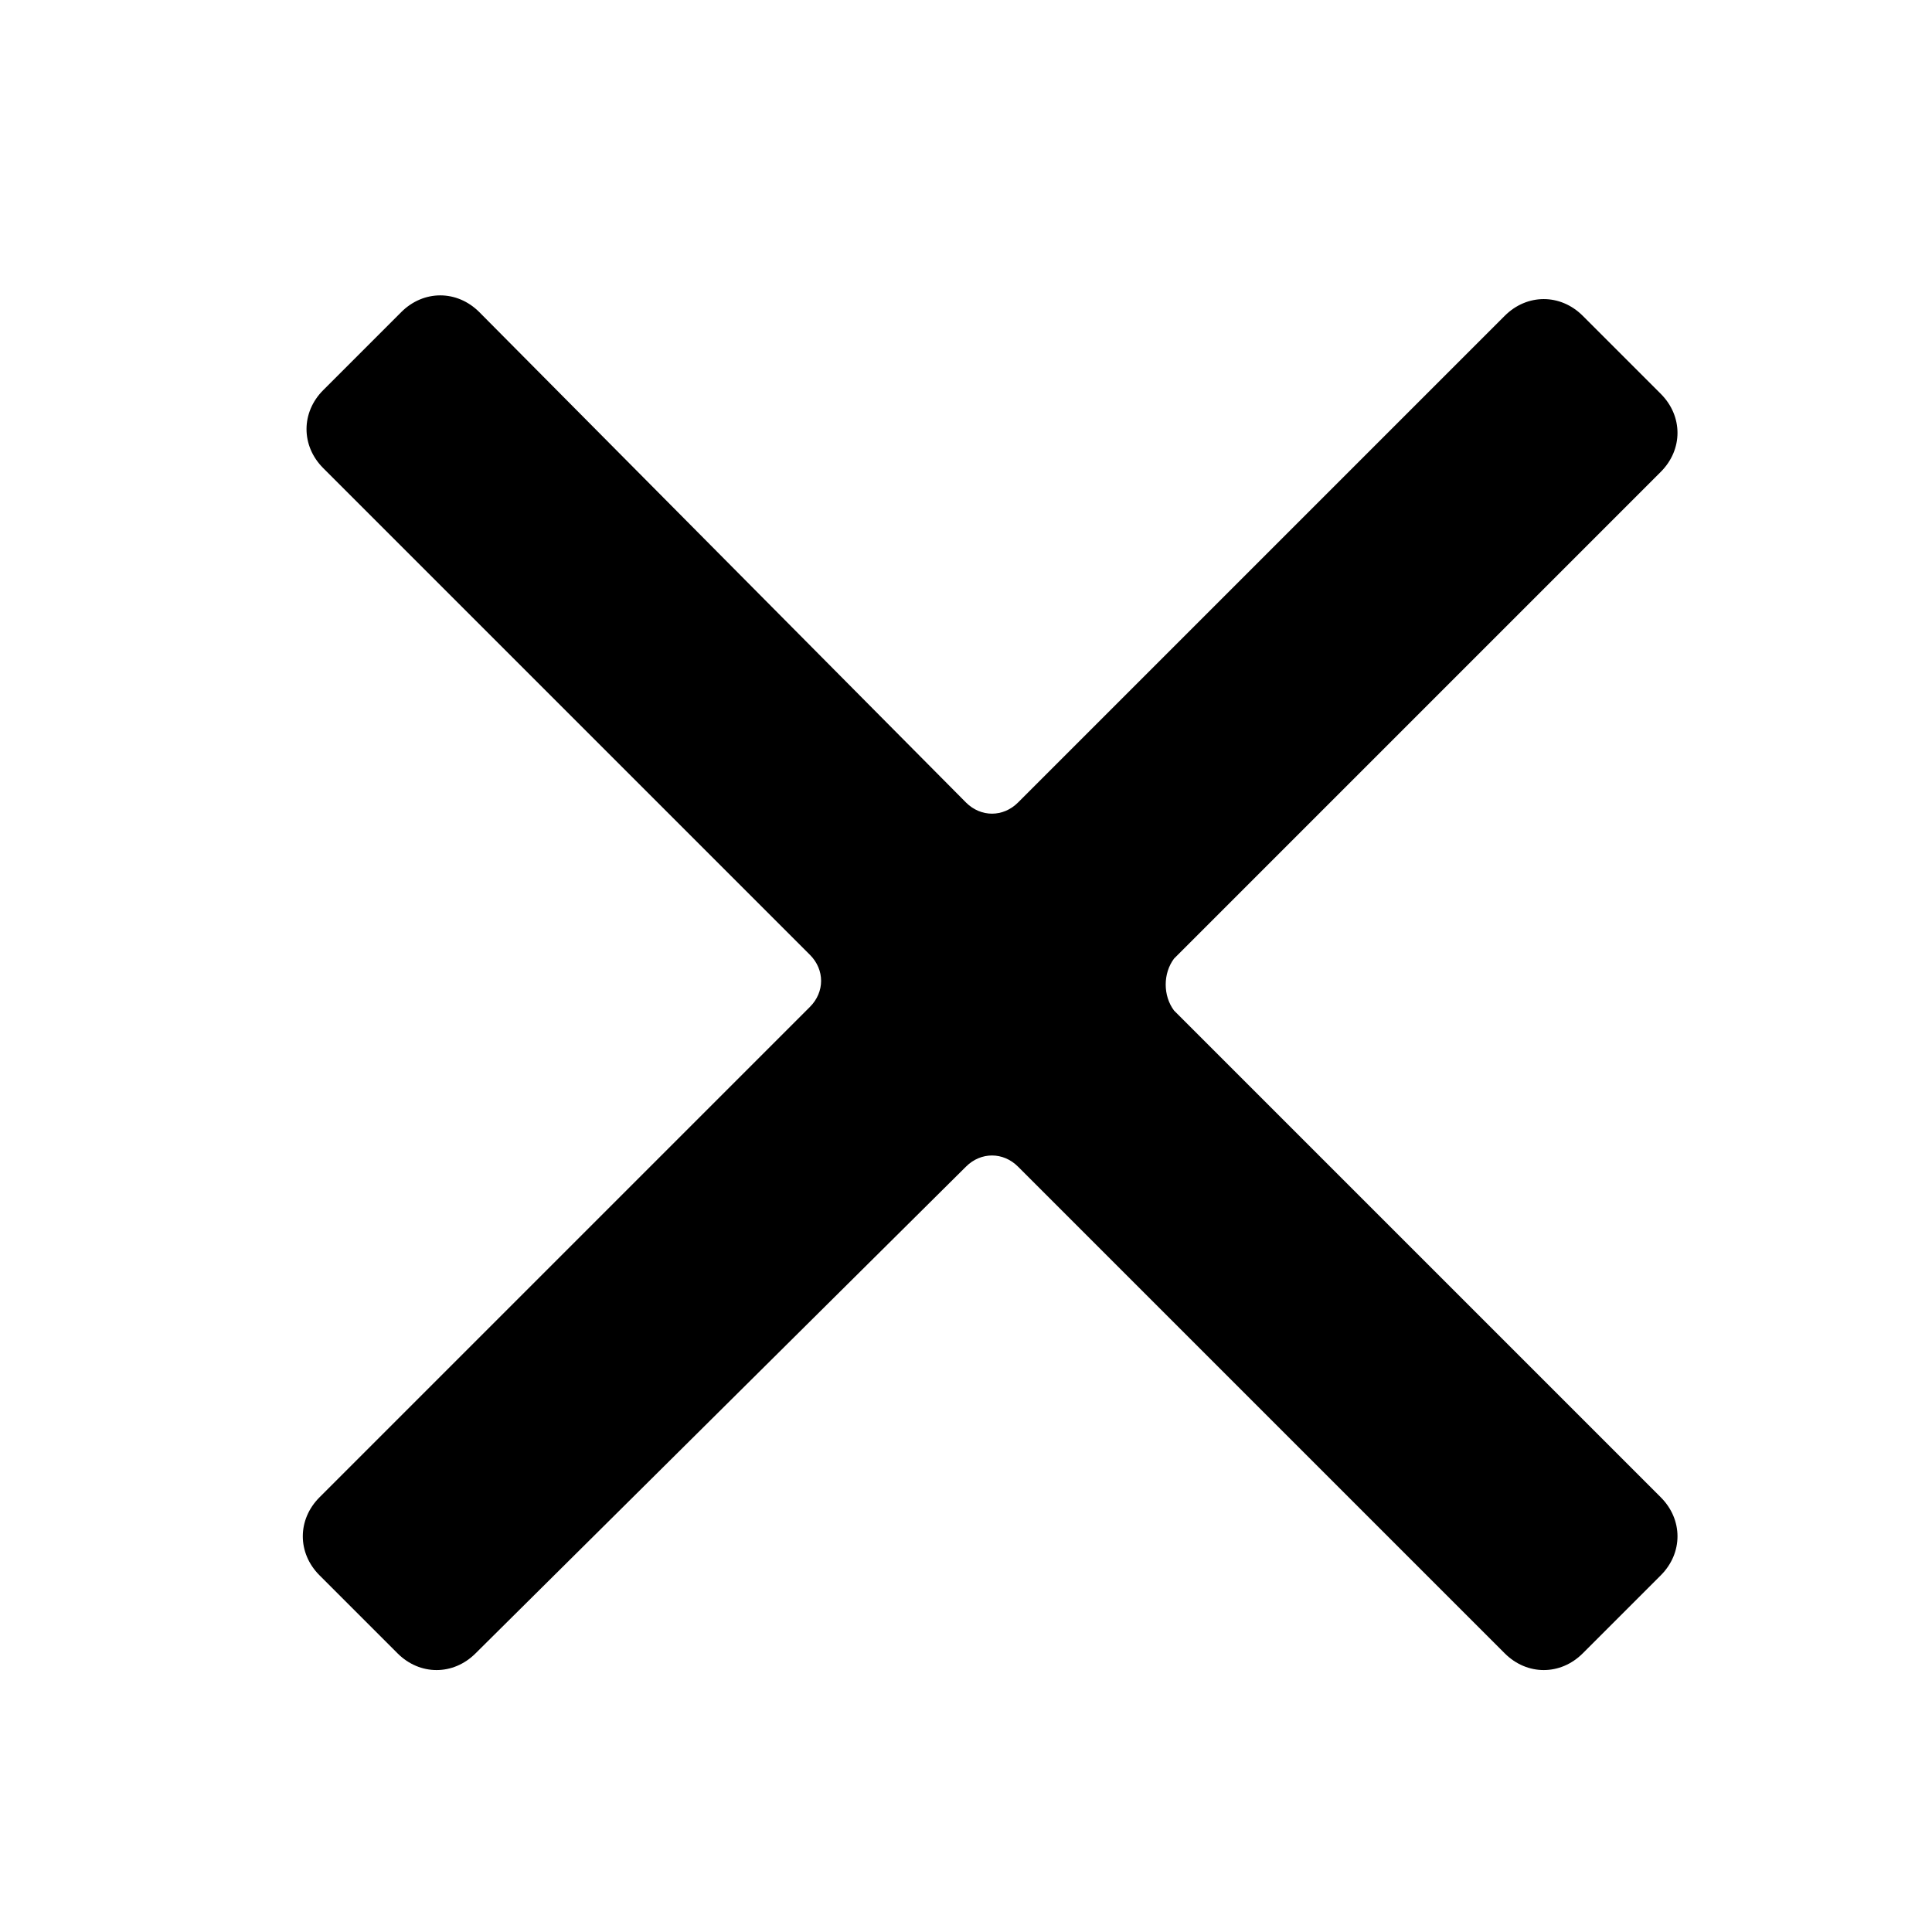
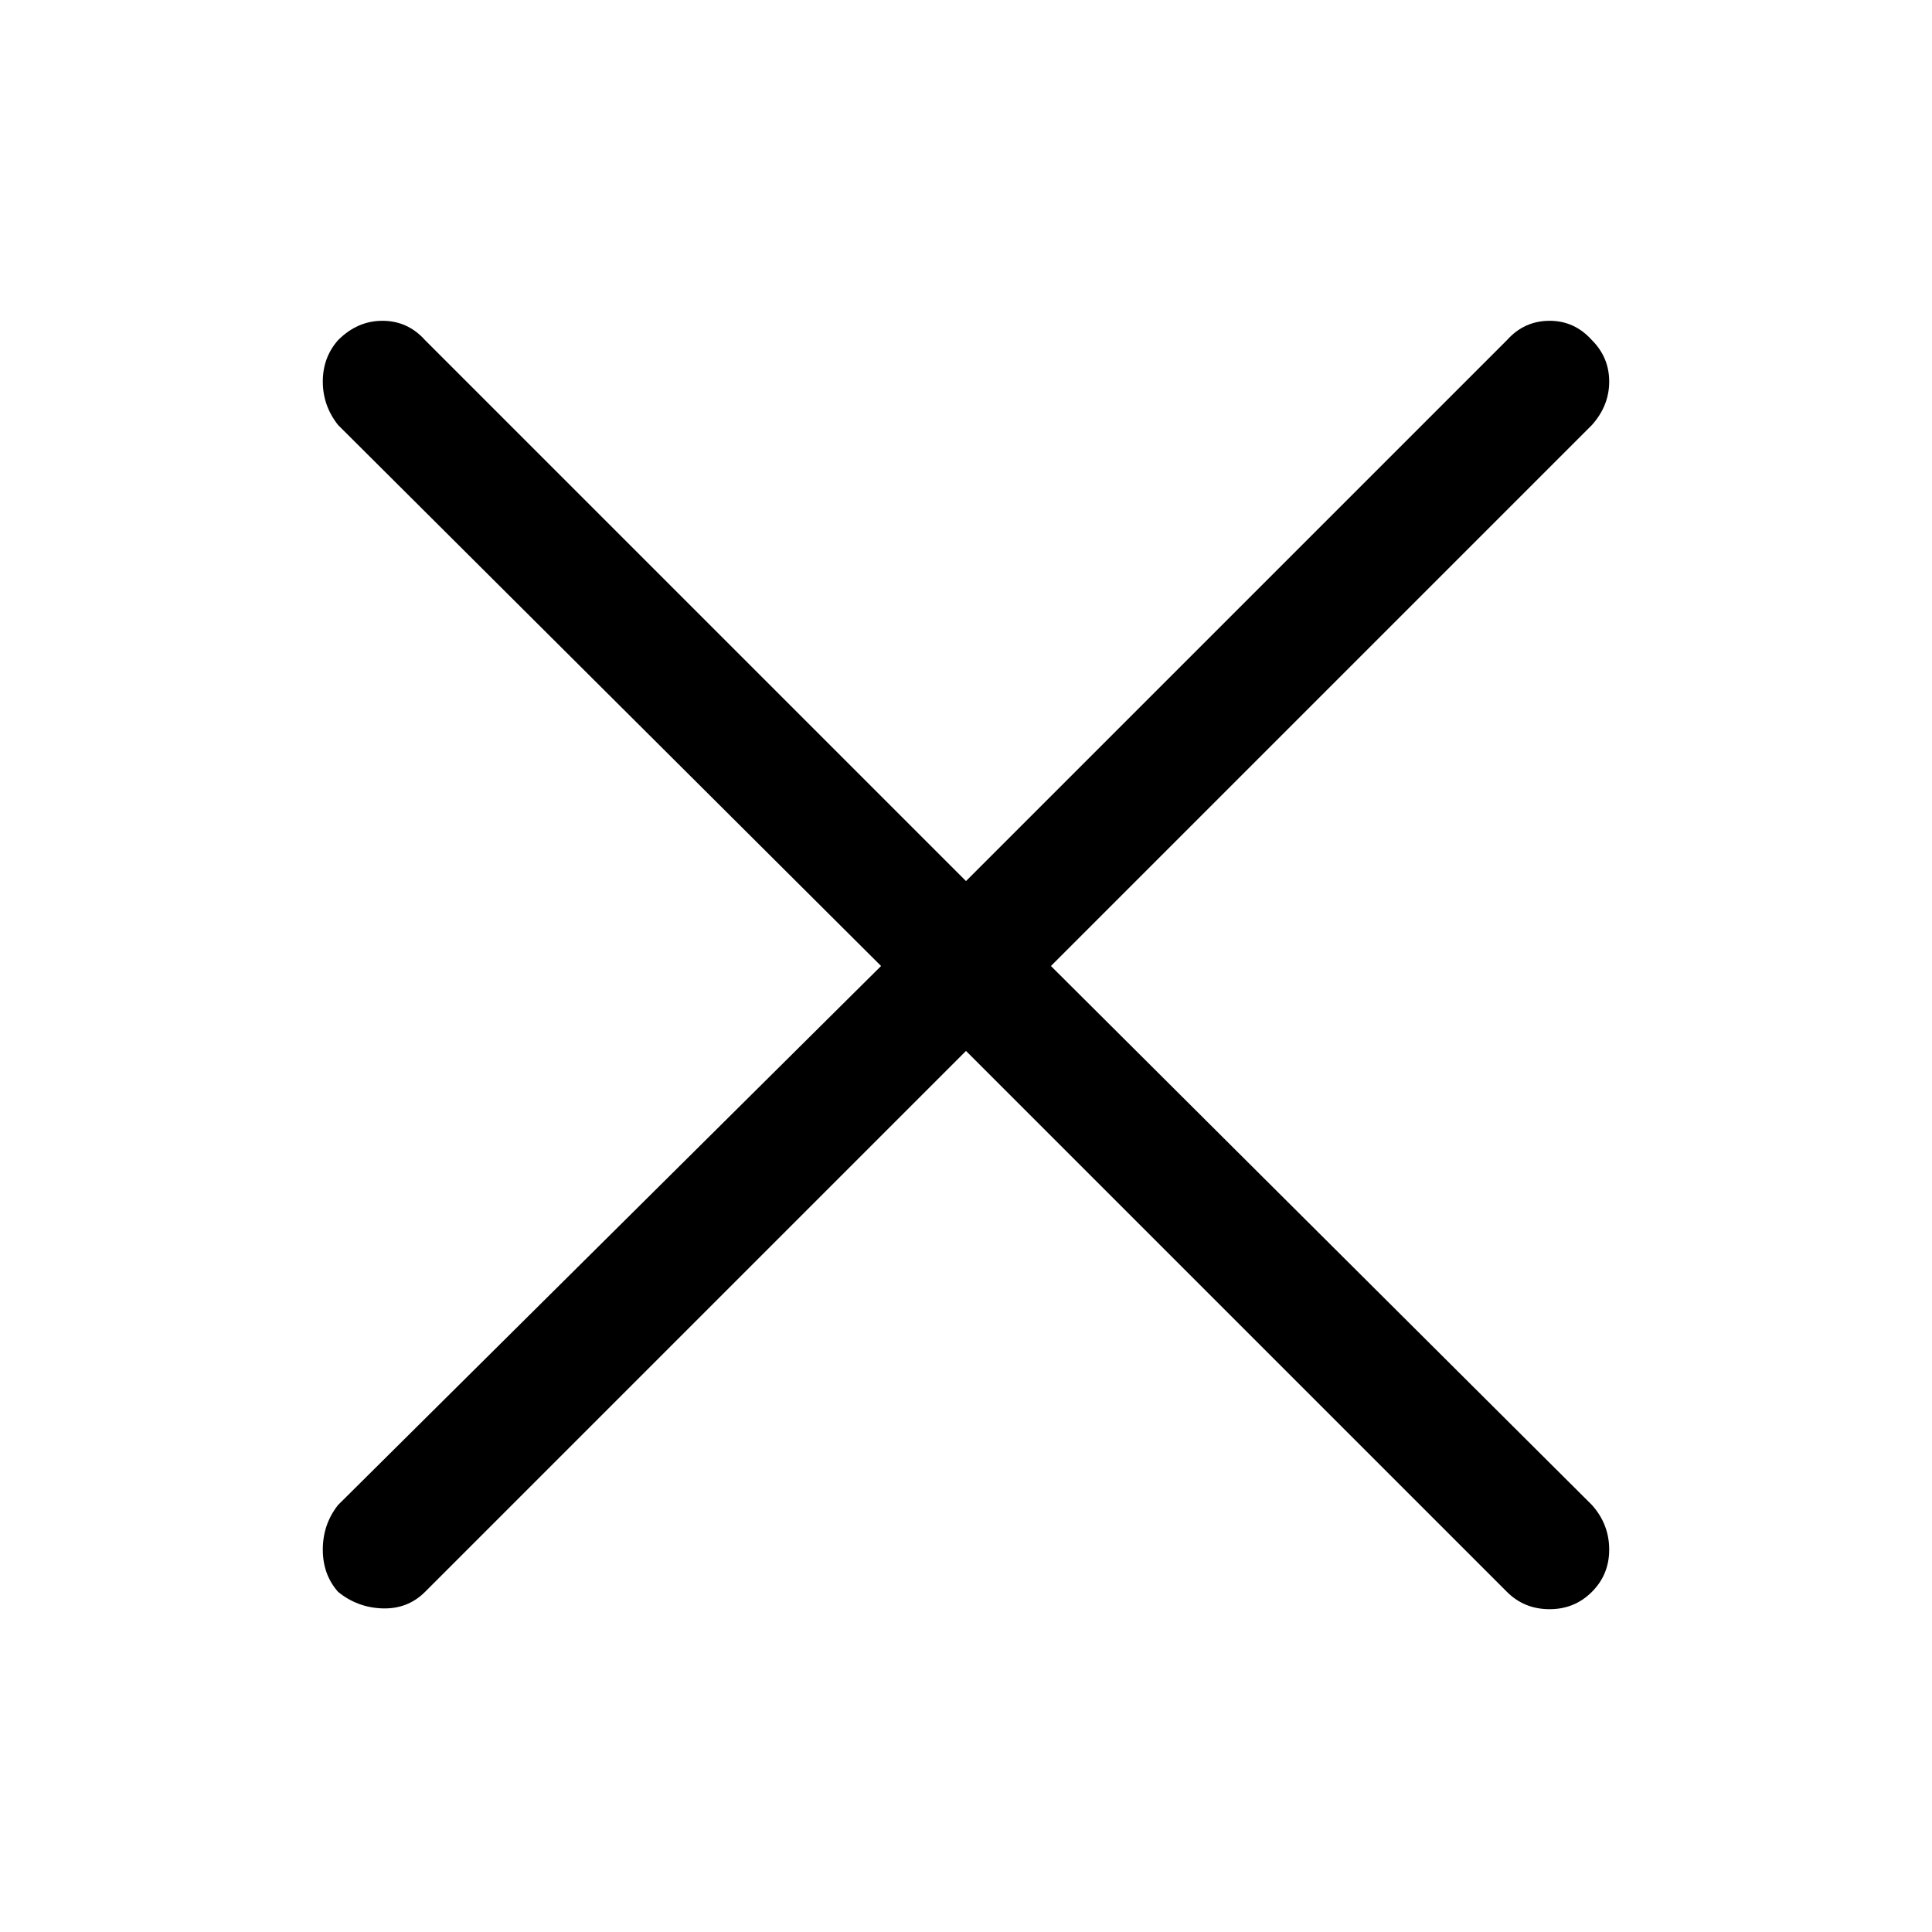
- <svg xmlns="http://www.w3.org/2000/svg" t="1760716708902" class="icon" viewBox="0 0 1024 1024" version="1.1" p-id="2783" width="200" height="200">
-   <path d="M622.277 508.062l257.969-257.969c11.815-11.815 11.815-29.538 0-41.354l-41.354-41.354c-11.815-11.815-29.538-11.815-41.354 0L539.569 425.354c-7.877 7.877-19.692 7.877-27.569 0L254.031 165.415c-11.815-11.815-29.538-11.815-41.354 0l-41.354 41.354c-11.815 11.815-11.815 29.538 0 41.354l257.969 257.969c7.877 7.877 7.877 19.692 0 27.569L169.354 793.6c-11.815 11.815-11.815 29.538 0 41.354l41.354 41.354c11.815 11.815 29.538 11.815 41.354 0L512 618.338c7.877-7.877 19.692-7.877 27.569 0l257.969 257.969c11.815 11.815 29.538 11.815 41.354 0l41.354-41.354c11.815-11.815 11.815-29.538 0-41.354L622.277 535.631c-5.908-7.877-5.908-19.692 0-27.569z" fill="#000000" p-id="2784" />
+ <svg xmlns="http://www.w3.org/2000/svg" width="48" height="48">
+   <rect width="48" height="48" opacity="0" />
+   <g>
+     <path d="M39.55 10.56Q39.98 10.08 39.98 9.48Q39.98 8.88 39.55 8.45Q39.12 7.97 38.5 7.97Q37.87 7.97 37.44 8.45L24 21.89L10.56 8.45Q10.13 7.97 9.5 7.97Q8.88 7.97 8.4 8.45Q8.02 8.88 8.02 9.48Q8.02 10.08 8.4 10.56L21.89 24L8.4 37.39Q8.02 37.87 8.02 38.5Q8.02 39.12 8.4 39.55Q8.88 39.94 9.5 39.96Q10.13 39.98 10.56 39.55L24 26.11L37.44 39.55Q37.87 39.98 38.5 39.98Q39.12 39.98 39.55 39.55Q39.98 39.12 39.98 38.5Q39.98 37.87 39.55 37.39L26.11 24L39.55 10.56Z" fill="rgba(0,0,0,1)" />
+   </g>
</svg>
